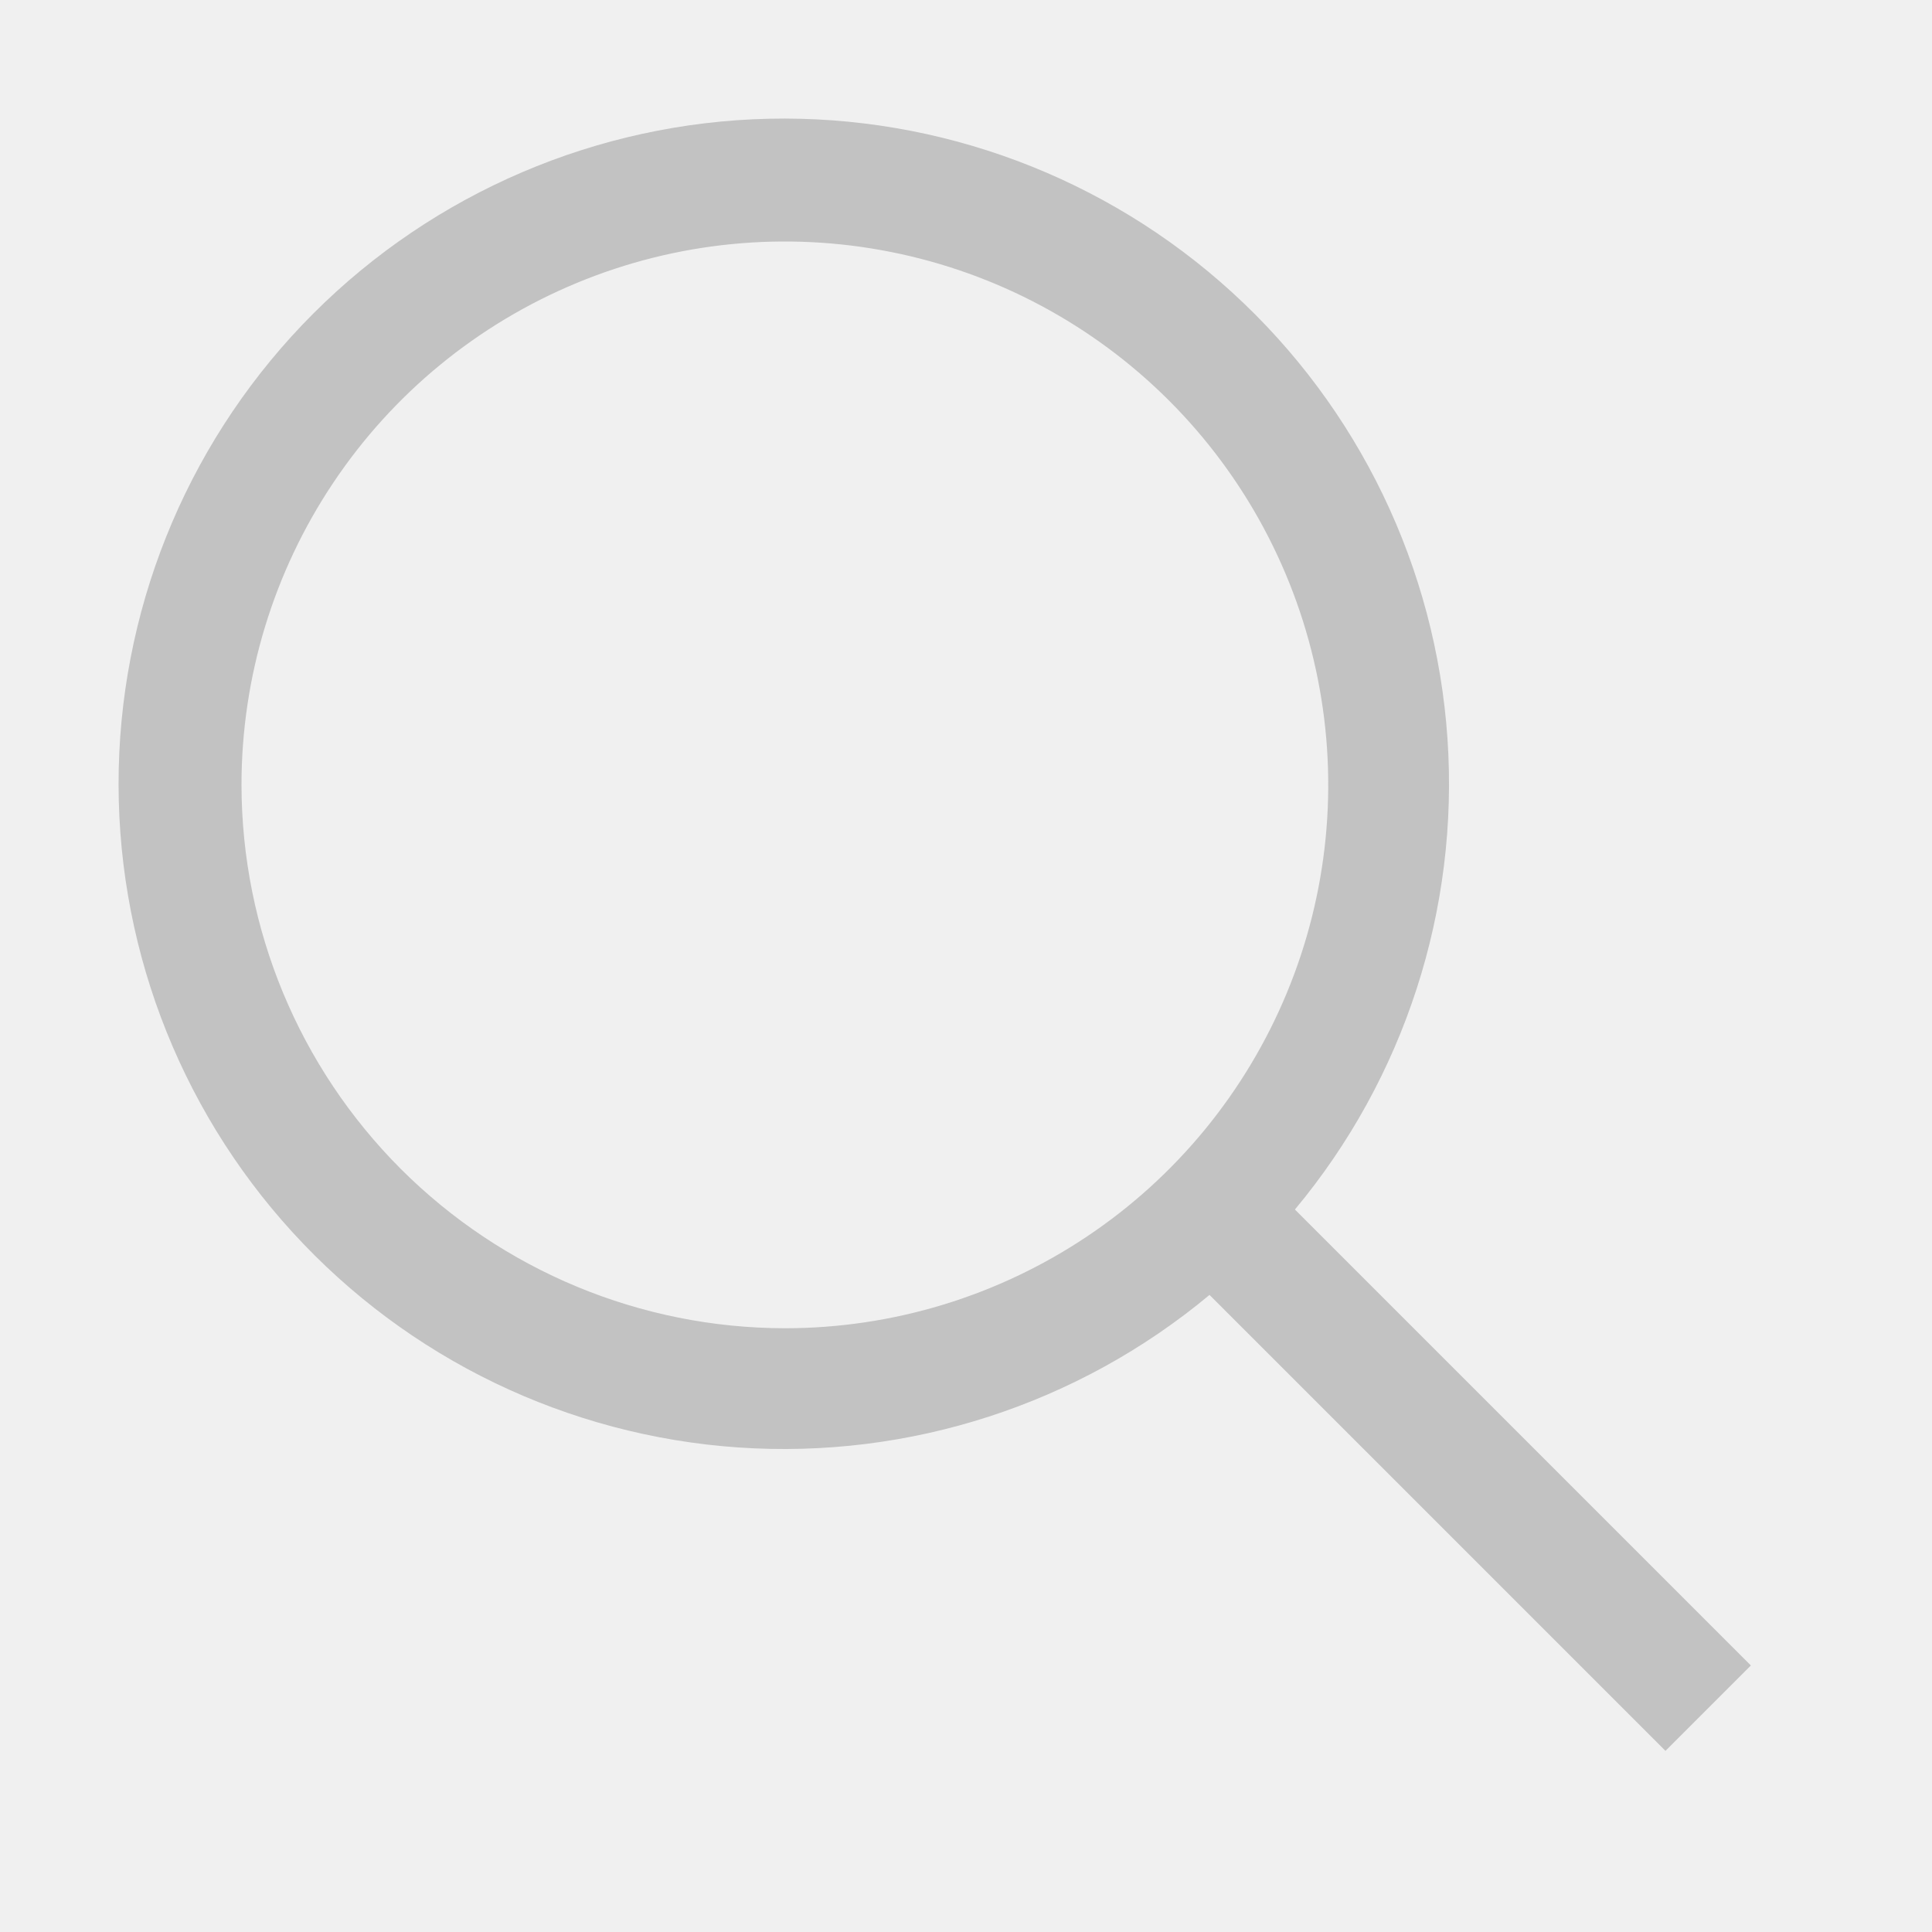
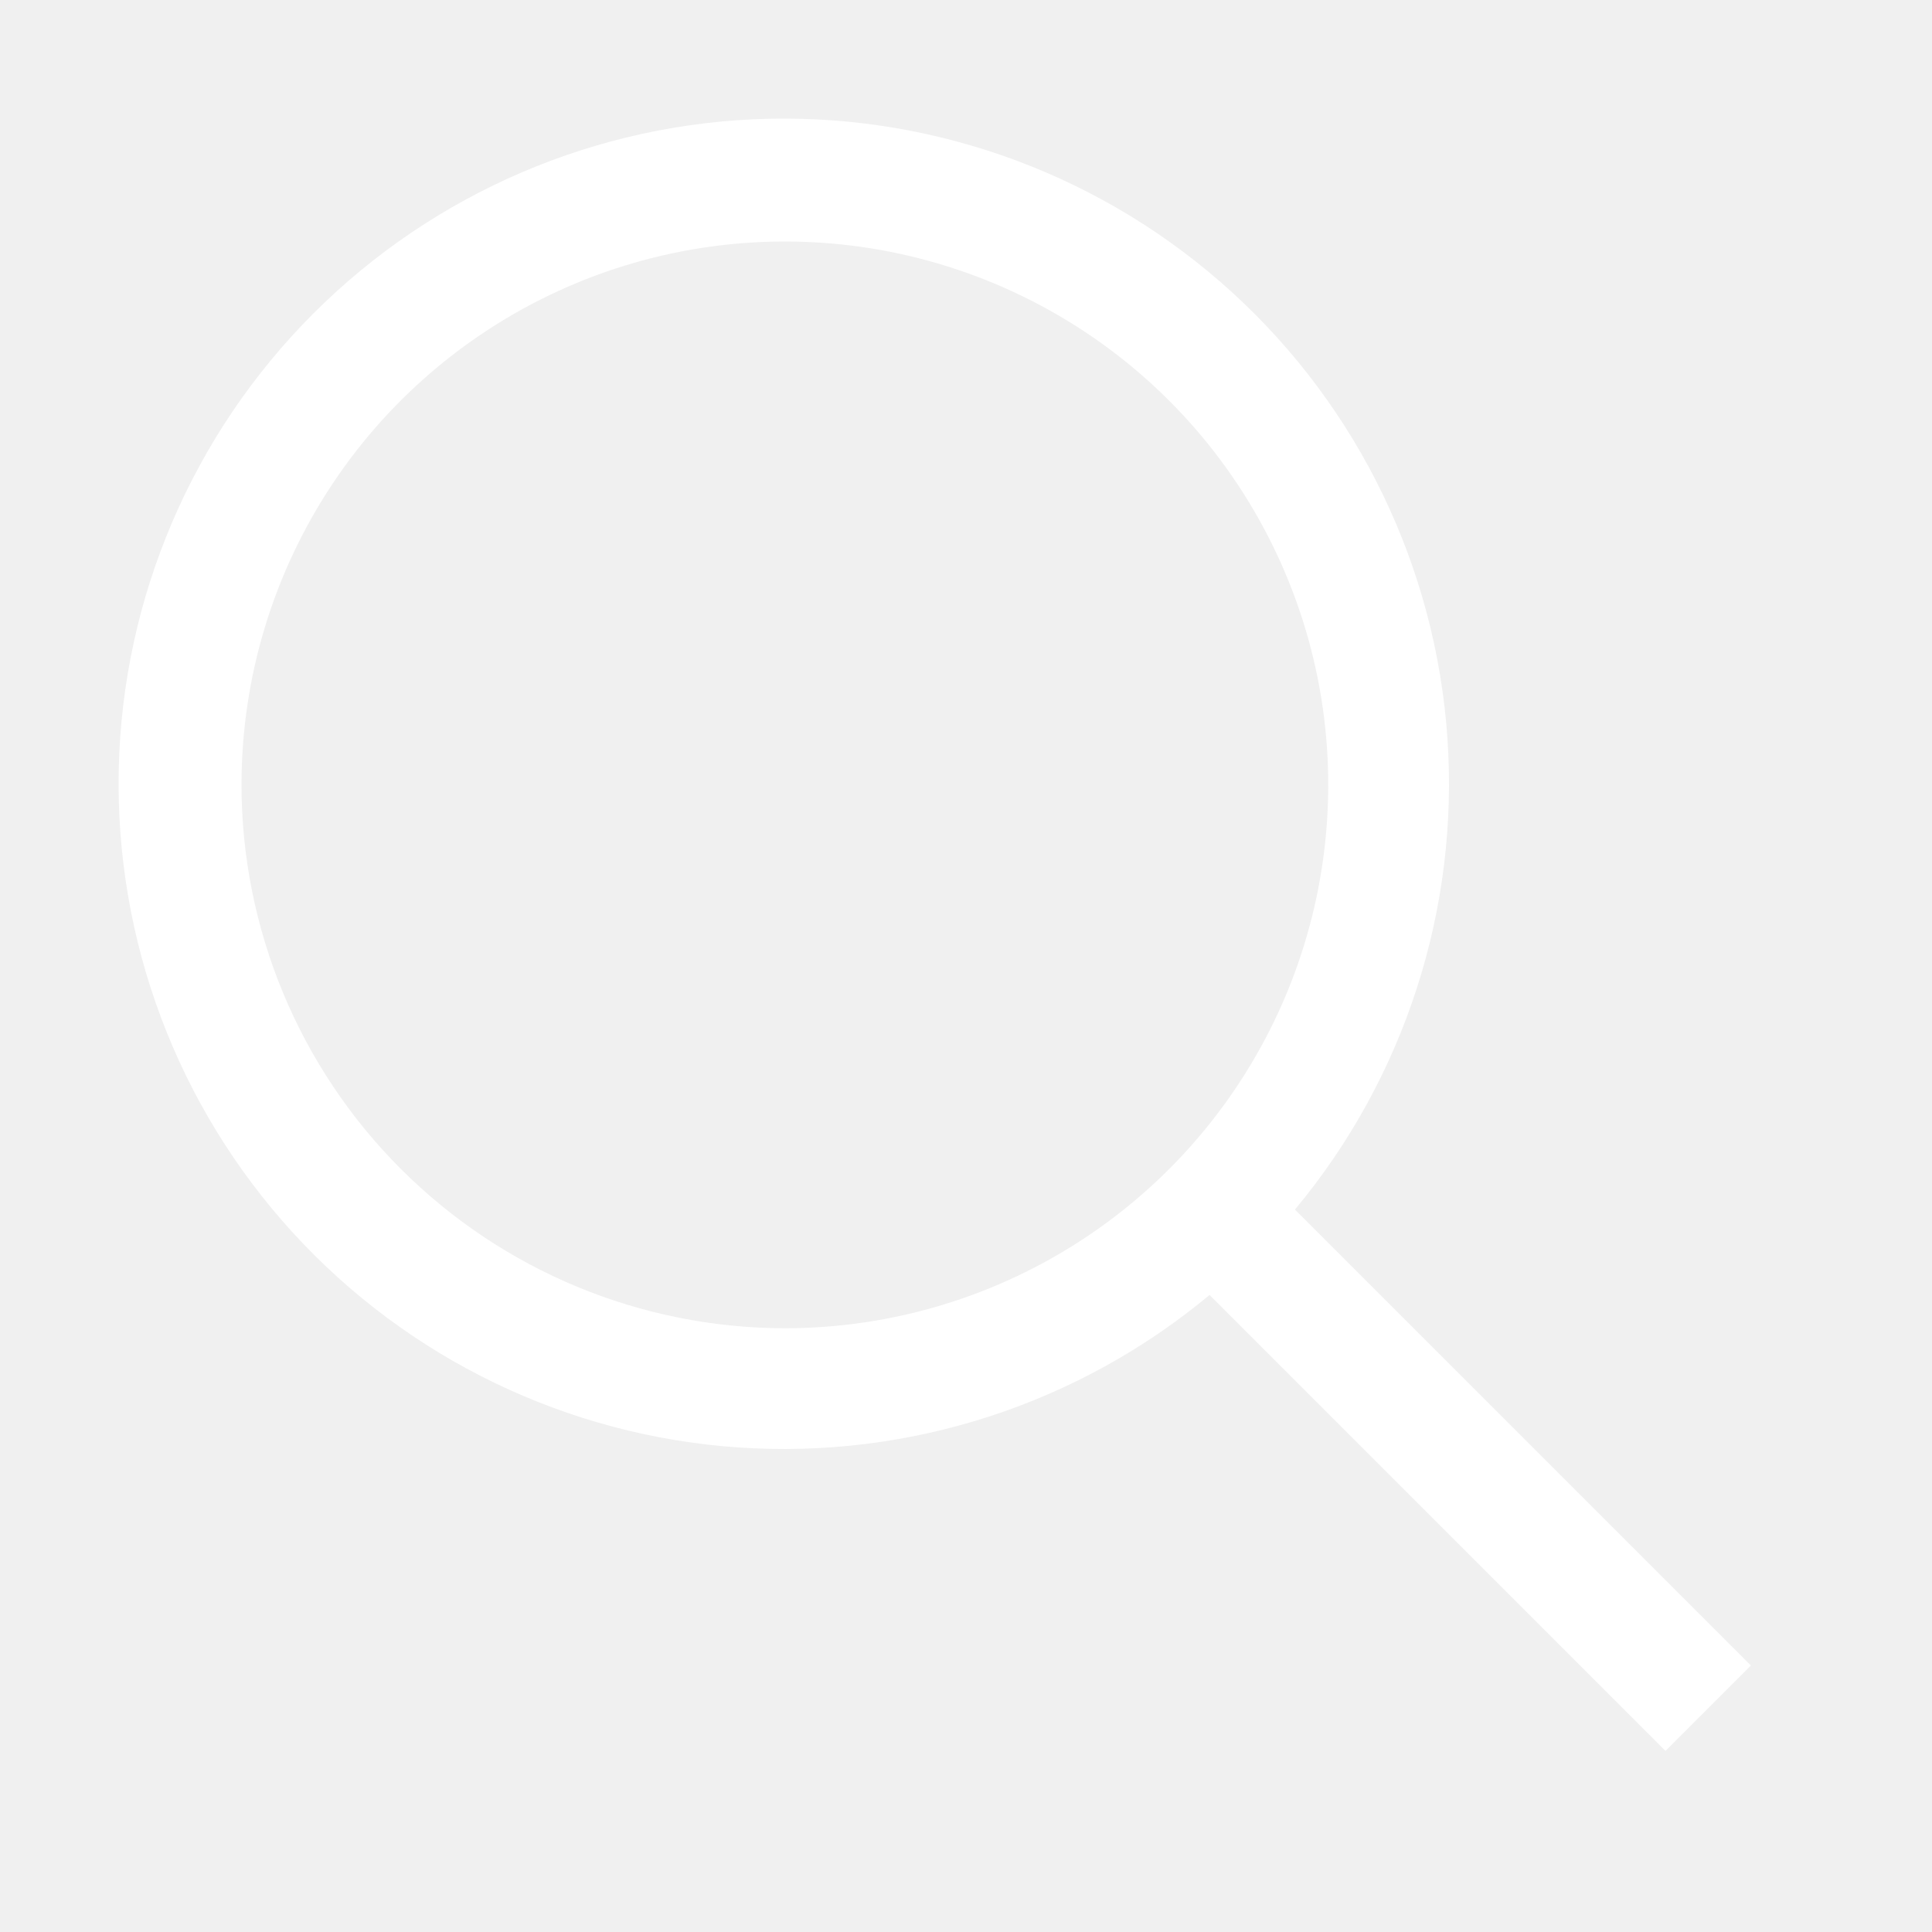
- <svg xmlns="http://www.w3.org/2000/svg" width="24" height="24" viewBox="0 0 24 24" fill="none">
-   <path d="M21.75 20.689L16.086 15.025C17.447 13.392 18.126 11.296 17.981 9.174C17.836 7.052 16.879 5.068 15.308 3.634C13.738 2.2 11.675 1.427 9.549 1.475C7.423 1.524 5.397 2.39 3.893 3.894C2.39 5.397 1.524 7.423 1.475 9.549C1.427 11.675 2.2 13.738 3.634 15.308C5.068 16.879 7.052 17.836 9.174 17.981C11.296 18.126 13.391 17.447 15.025 16.086L20.689 21.75L21.75 20.689ZM3 9.75C3 8.415 3.396 7.11 4.138 6C4.879 4.89 5.933 4.025 7.167 3.514C8.4 3.003 9.757 2.869 11.067 3.13C12.376 3.39 13.579 4.033 14.523 4.977C15.467 5.921 16.11 7.124 16.37 8.433C16.631 9.743 16.497 11.1 15.986 12.333C15.475 13.566 14.61 14.621 13.5 15.362C12.39 16.104 11.085 16.5 9.75 16.5C7.96 16.498 6.245 15.786 4.979 14.521C3.714 13.255 3.002 11.54 3 9.75Z" fill="#C2C2C2" />
+ <svg xmlns="http://www.w3.org/2000/svg" width="30" height="30" viewBox="0 0 30 30" fill="none">
+   <path d="M27.188 25.862L20.108 18.782C21.809 16.739 22.657 14.12 22.476 11.467C22.295 8.815 21.099 6.335 19.136 4.543C17.172 2.75 14.594 1.784 11.936 1.844C9.279 1.905 6.747 2.987 4.867 4.867C2.987 6.747 1.904 9.279 1.844 11.936C1.784 14.594 2.75 17.172 4.543 19.136C6.335 21.099 8.815 22.295 11.467 22.476C14.12 22.657 16.739 21.809 18.782 20.108L25.862 27.188L27.188 25.862ZM3.75 12.188C3.75 10.519 4.245 8.887 5.172 7.5C6.099 6.112 7.417 5.031 8.959 4.392C10.5 3.754 12.197 3.587 13.834 3.912C15.47 4.238 16.974 5.041 18.154 6.221C19.334 7.401 20.137 8.905 20.463 10.541C20.788 12.178 20.621 13.875 19.983 15.416C19.344 16.958 18.263 18.276 16.875 19.203C15.488 20.13 13.856 20.625 12.188 20.625C9.95 20.622 7.806 19.733 6.224 18.151C4.642 16.569 3.752 14.425 3.75 12.188Z" fill="white" />
</svg>
